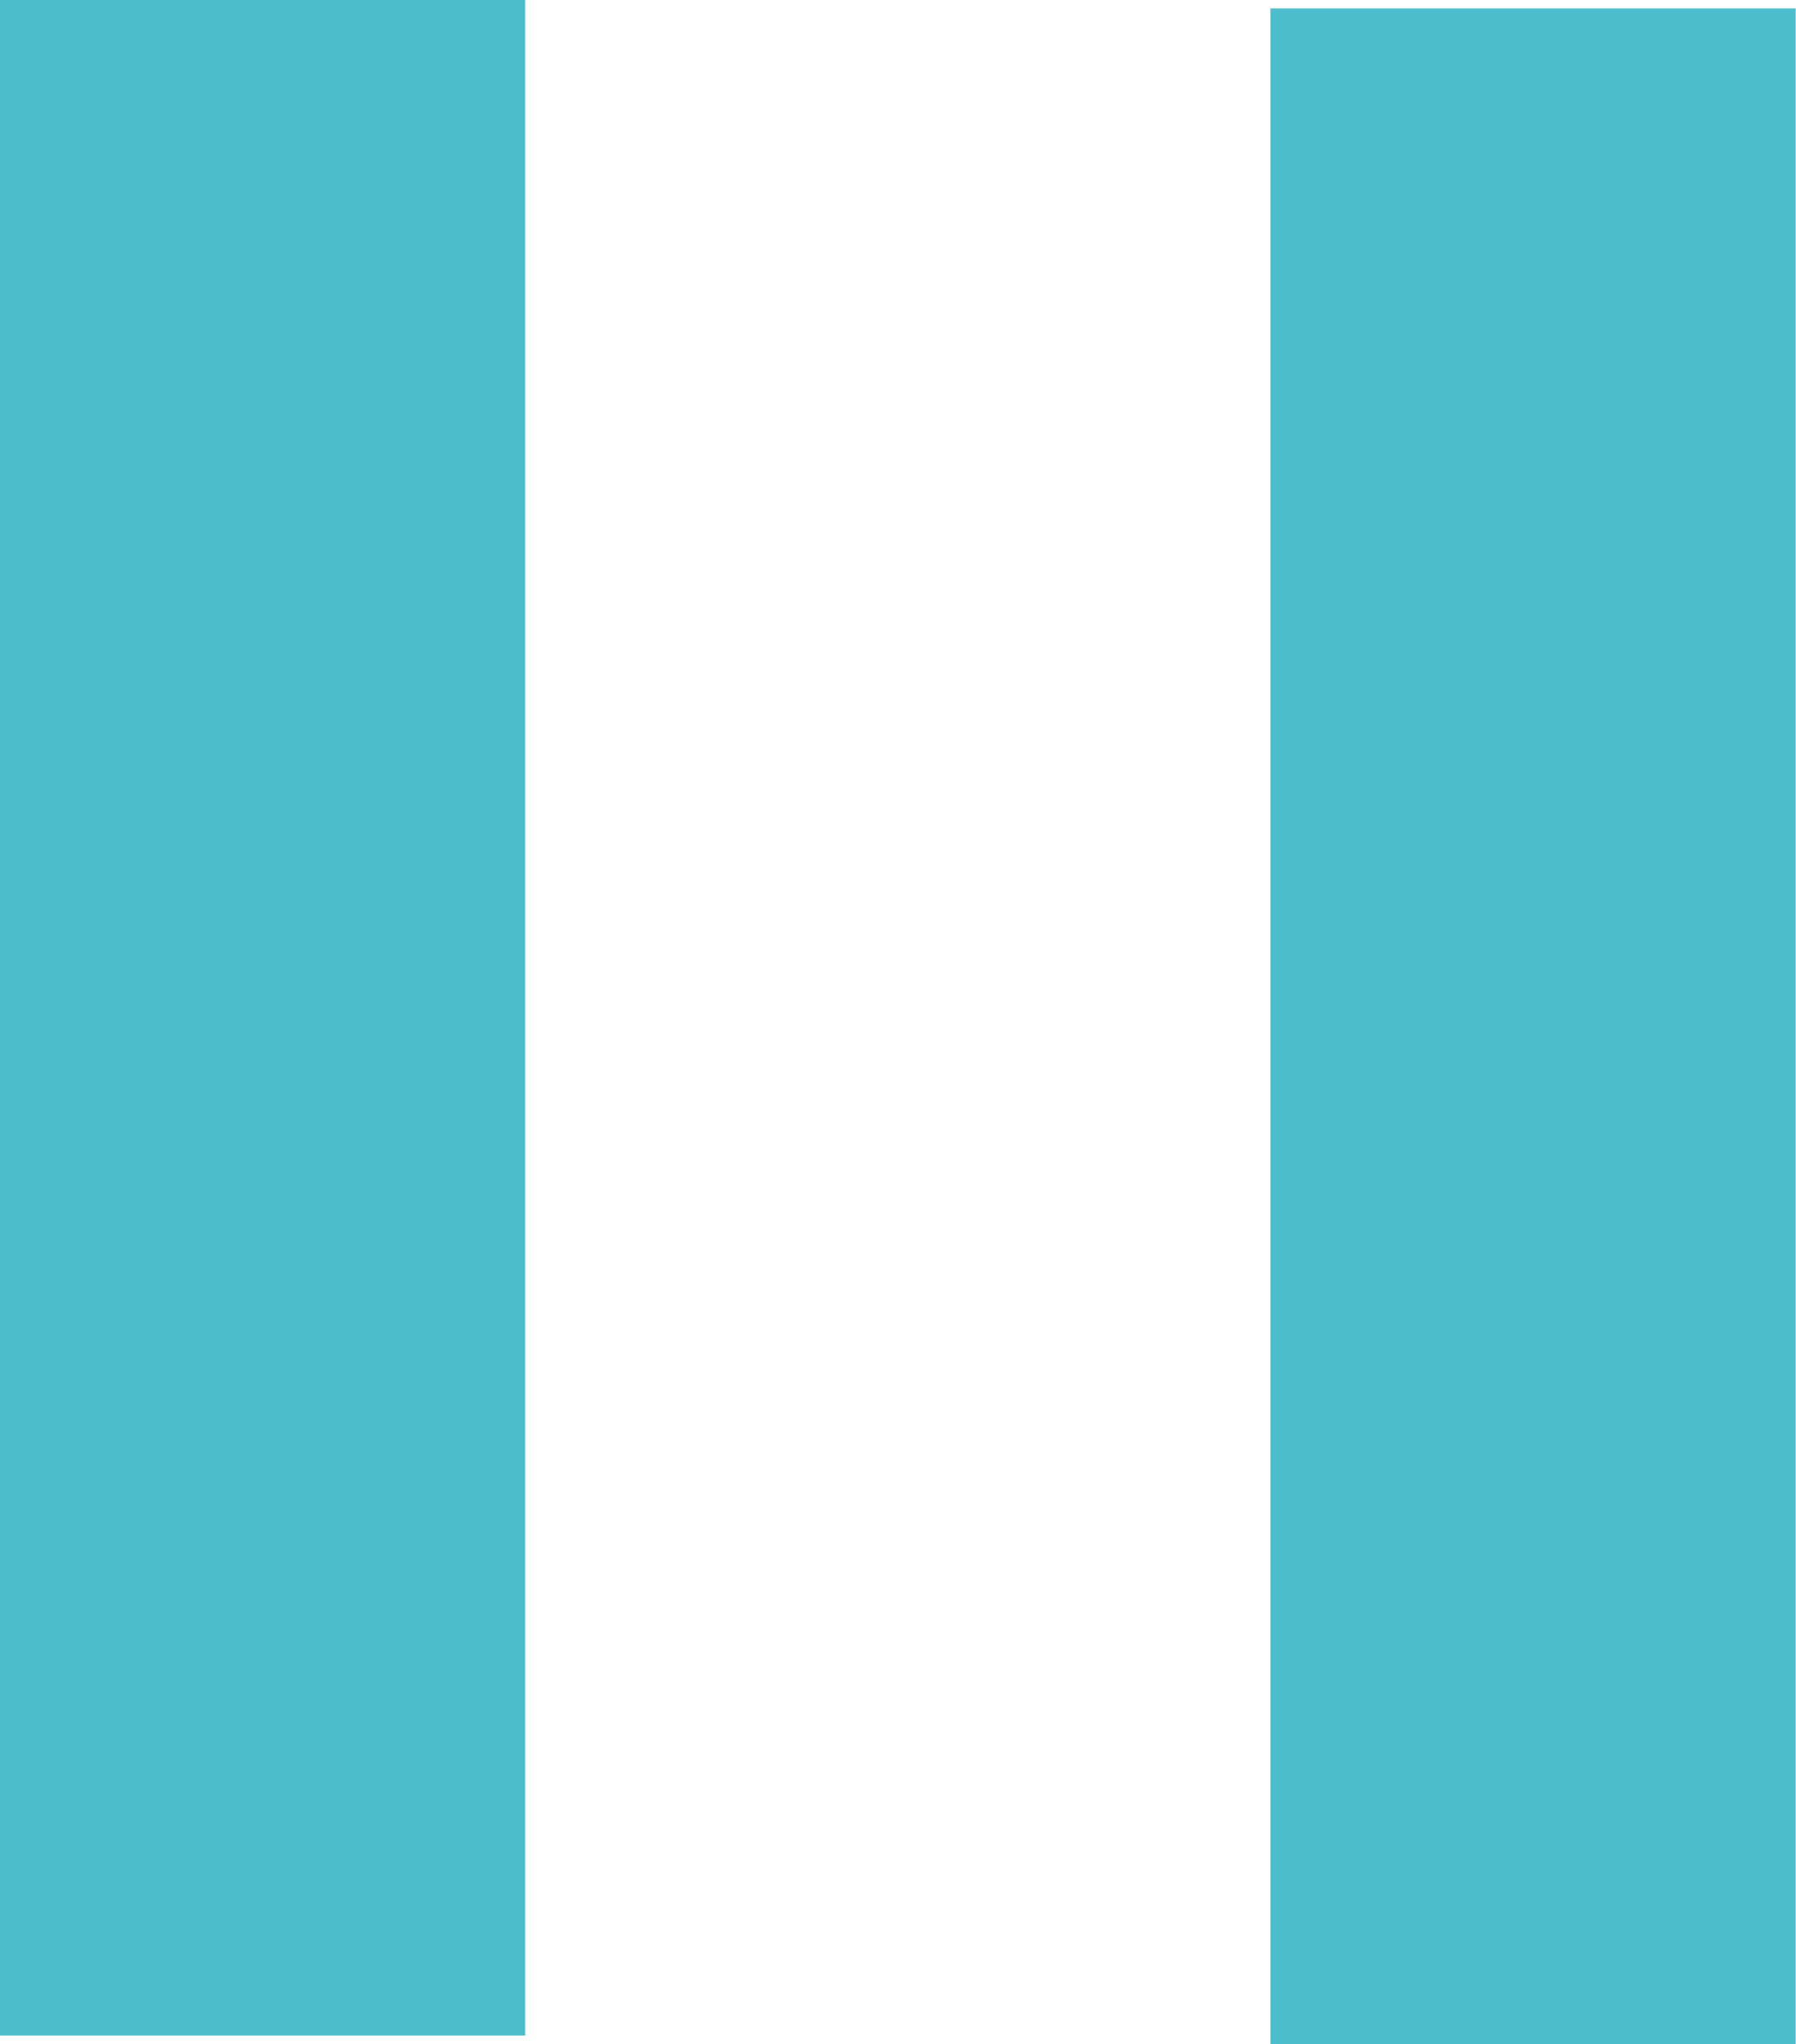
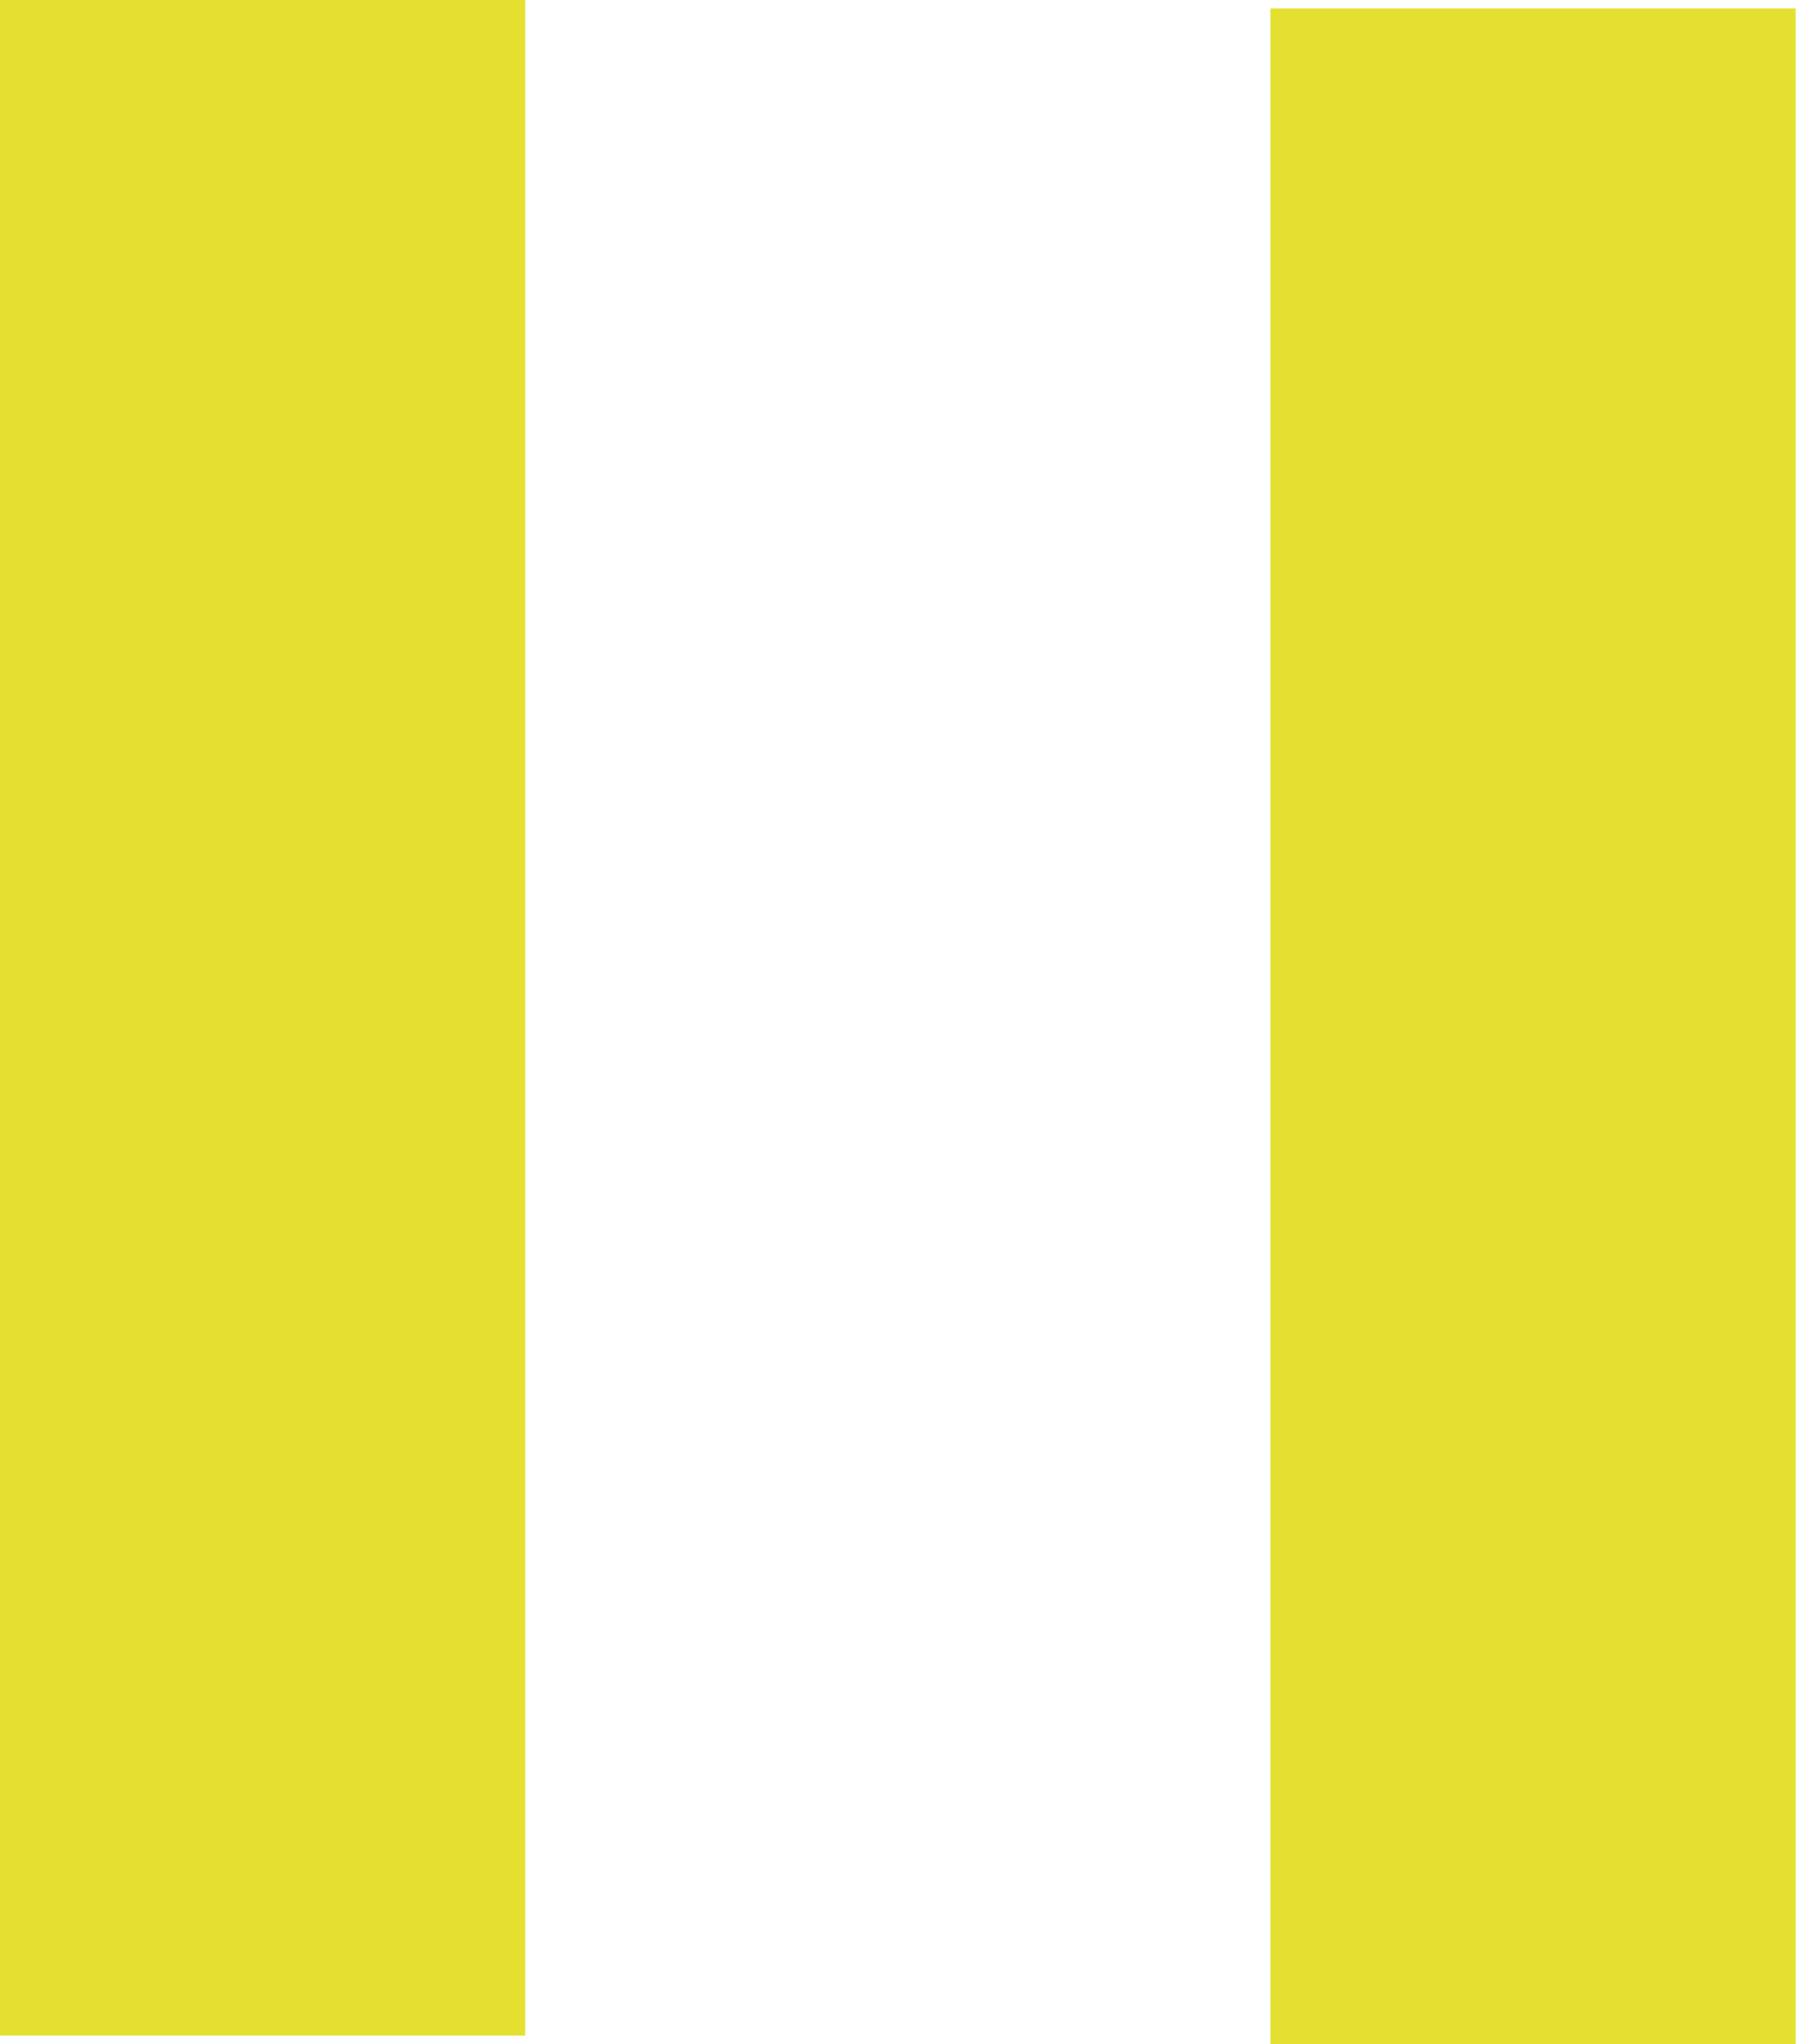
<svg xmlns="http://www.w3.org/2000/svg" viewBox="0 0 76.45 87.01">
  <defs>
-     <style>.cls-1{fill:#4CBDCC;}</style>
+     <style>.cls-1{fill:#e3e030;}</style>
  </defs>
  <g id="Layer_2" data-name="Layer 2">
    <g id="Layer_1-2" data-name="Layer 1">
      <rect class="cls-1" width="22.36" height="86.65" />
      <rect class="cls-1" x="54.09" y="0.36" width="22.36" height="86.65" />
    </g>
  </g>
</svg>
